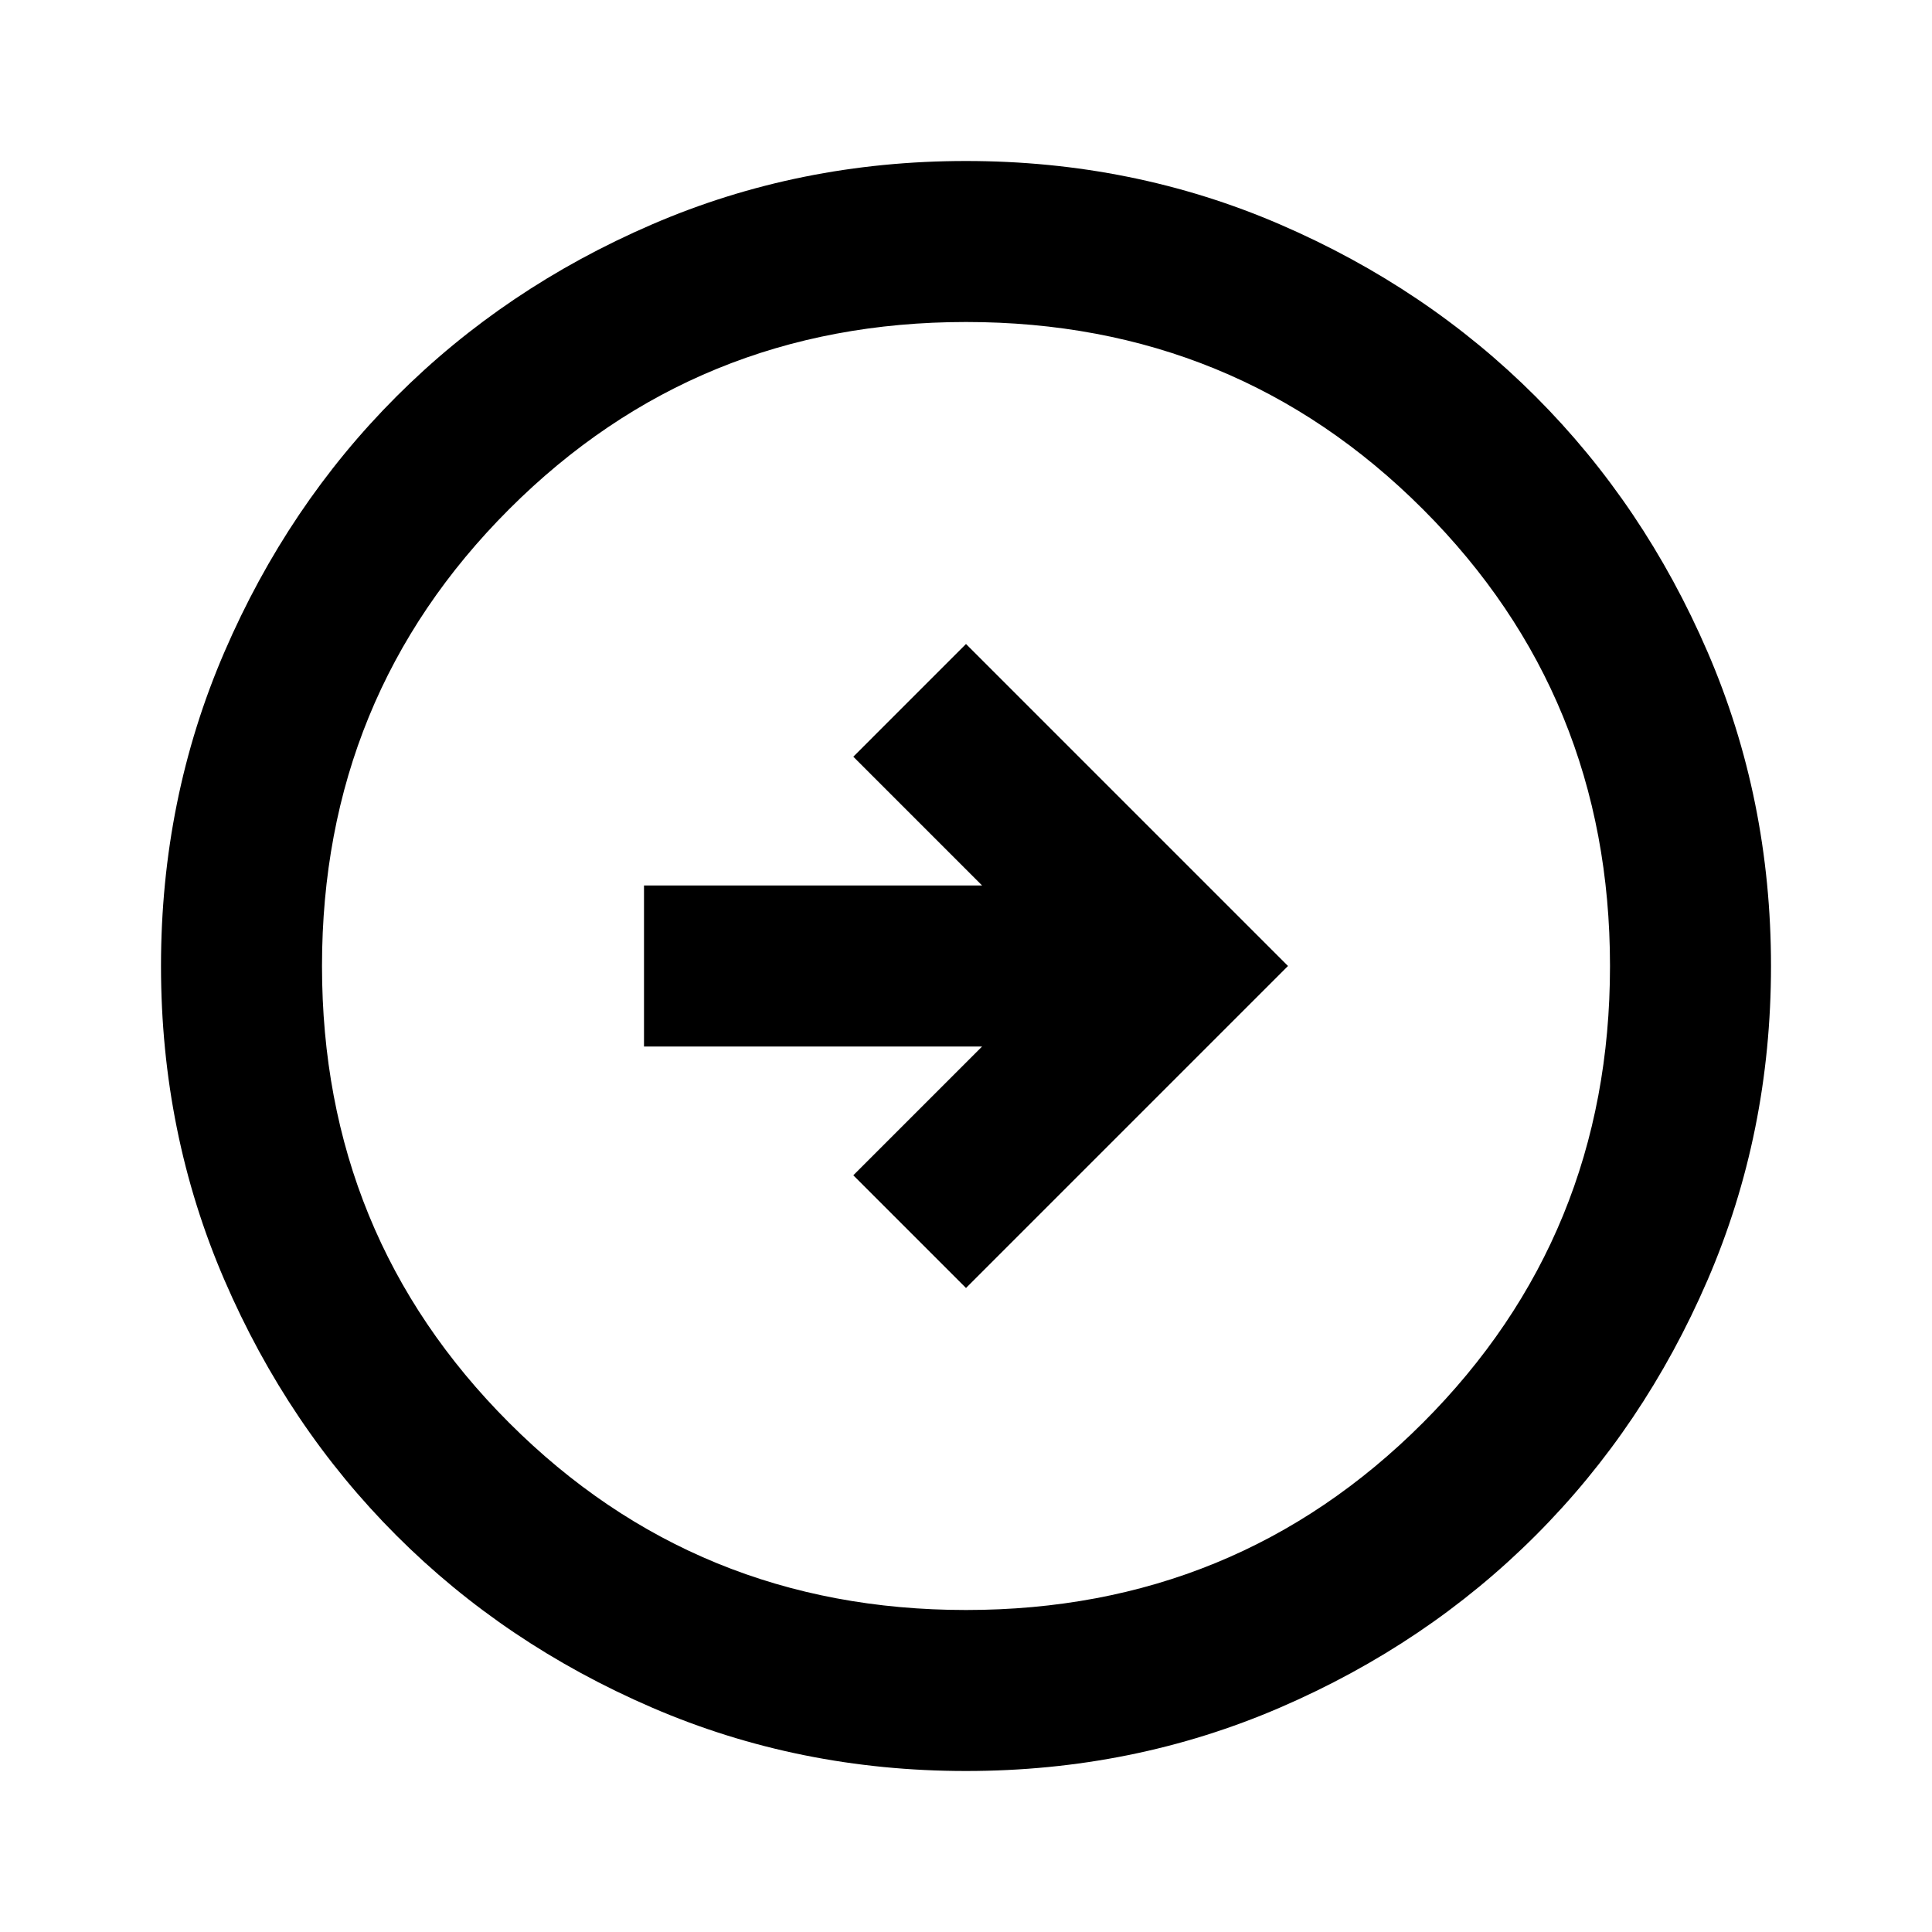
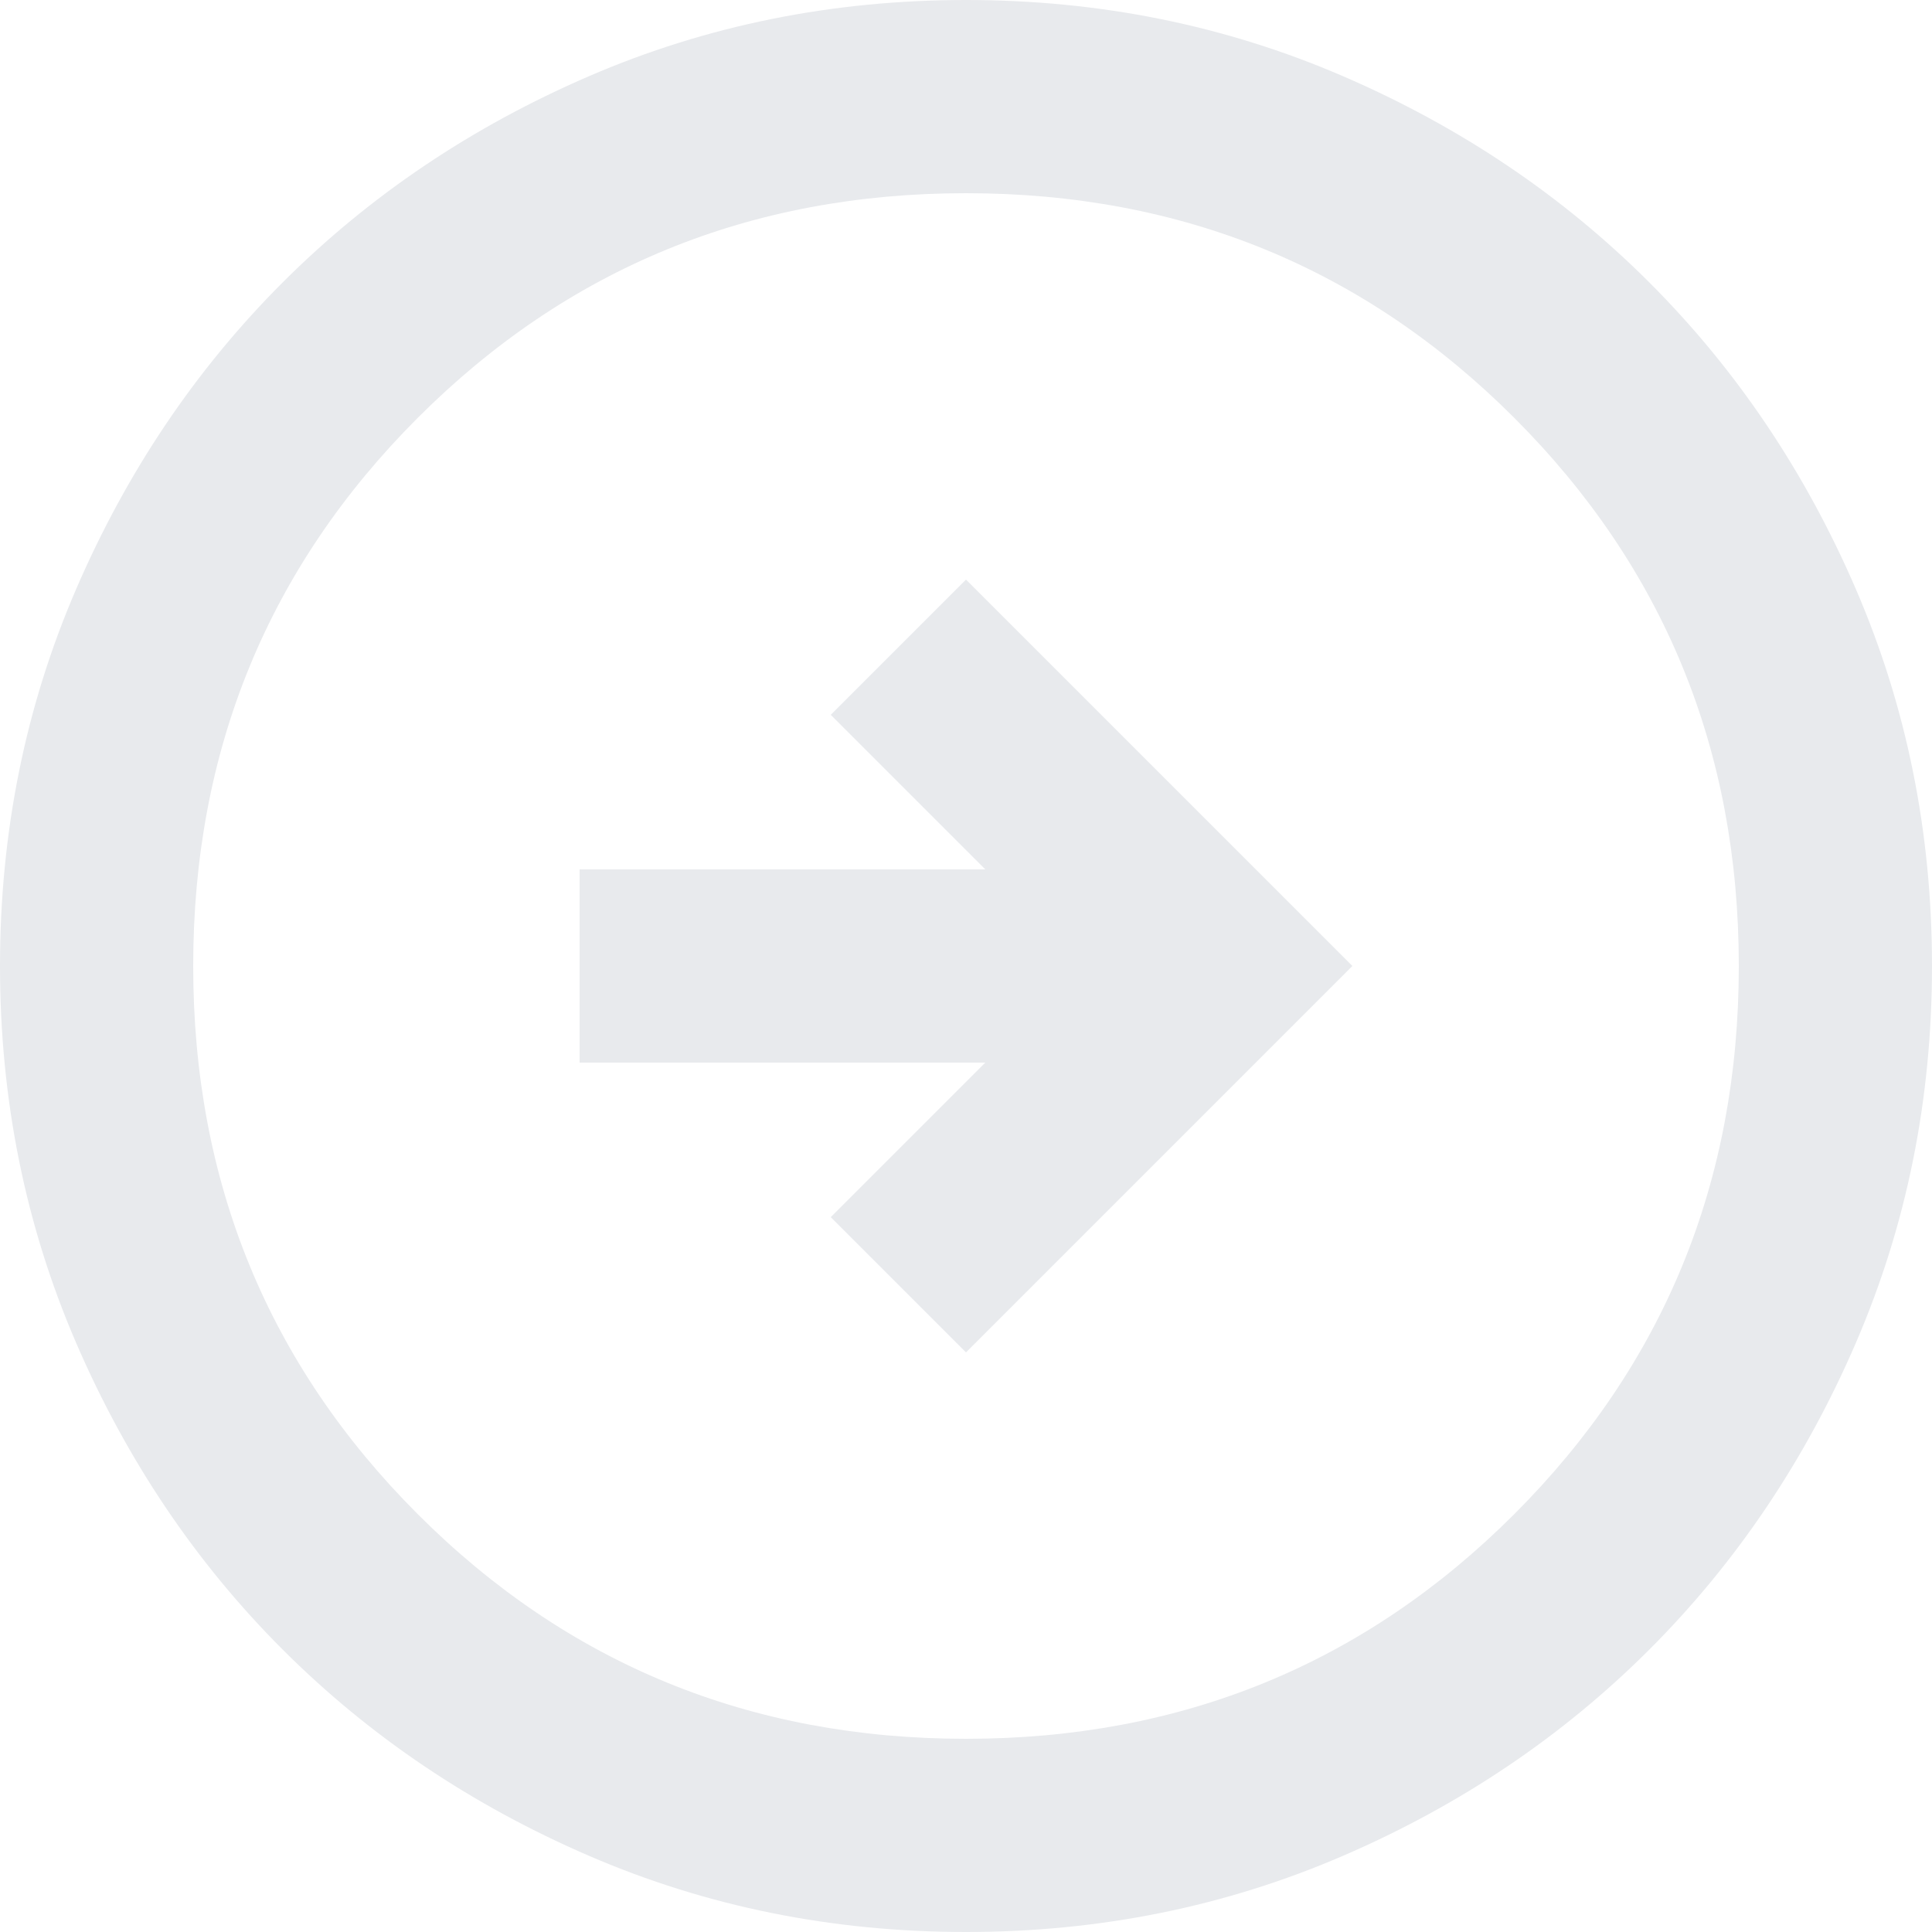
- <svg xmlns="http://www.w3.org/2000/svg" class="svg-next" height="24px" viewBox="0 -960 960 960" width="24px" fill="inherit">
+ <svg xmlns="http://www.w3.org/2000/svg" class="svg-next" viewBox="80 -880 800 800" fill="#e8eaed">
  <path d="m480-320 160-160-160-160-56 56 64 64H320v80h168l-64 64 56 56Zm0 240q-83 0-156-31.5T197-197q-54-54-85.5-127T80-480q0-83 31.5-156T197-763q54-54 127-85.5T480-880q83 0 156 31.5T763-763q54 54 85.5 127T880-480q0 83-31.5 156T763-197q-54 54-127 85.5T480-80Zm0-80q134 0 227-93t93-227q0-134-93-227t-227-93q-134 0-227 93t-93 227q0 134 93 227t227 93Zm0-320Z" />
</svg>
